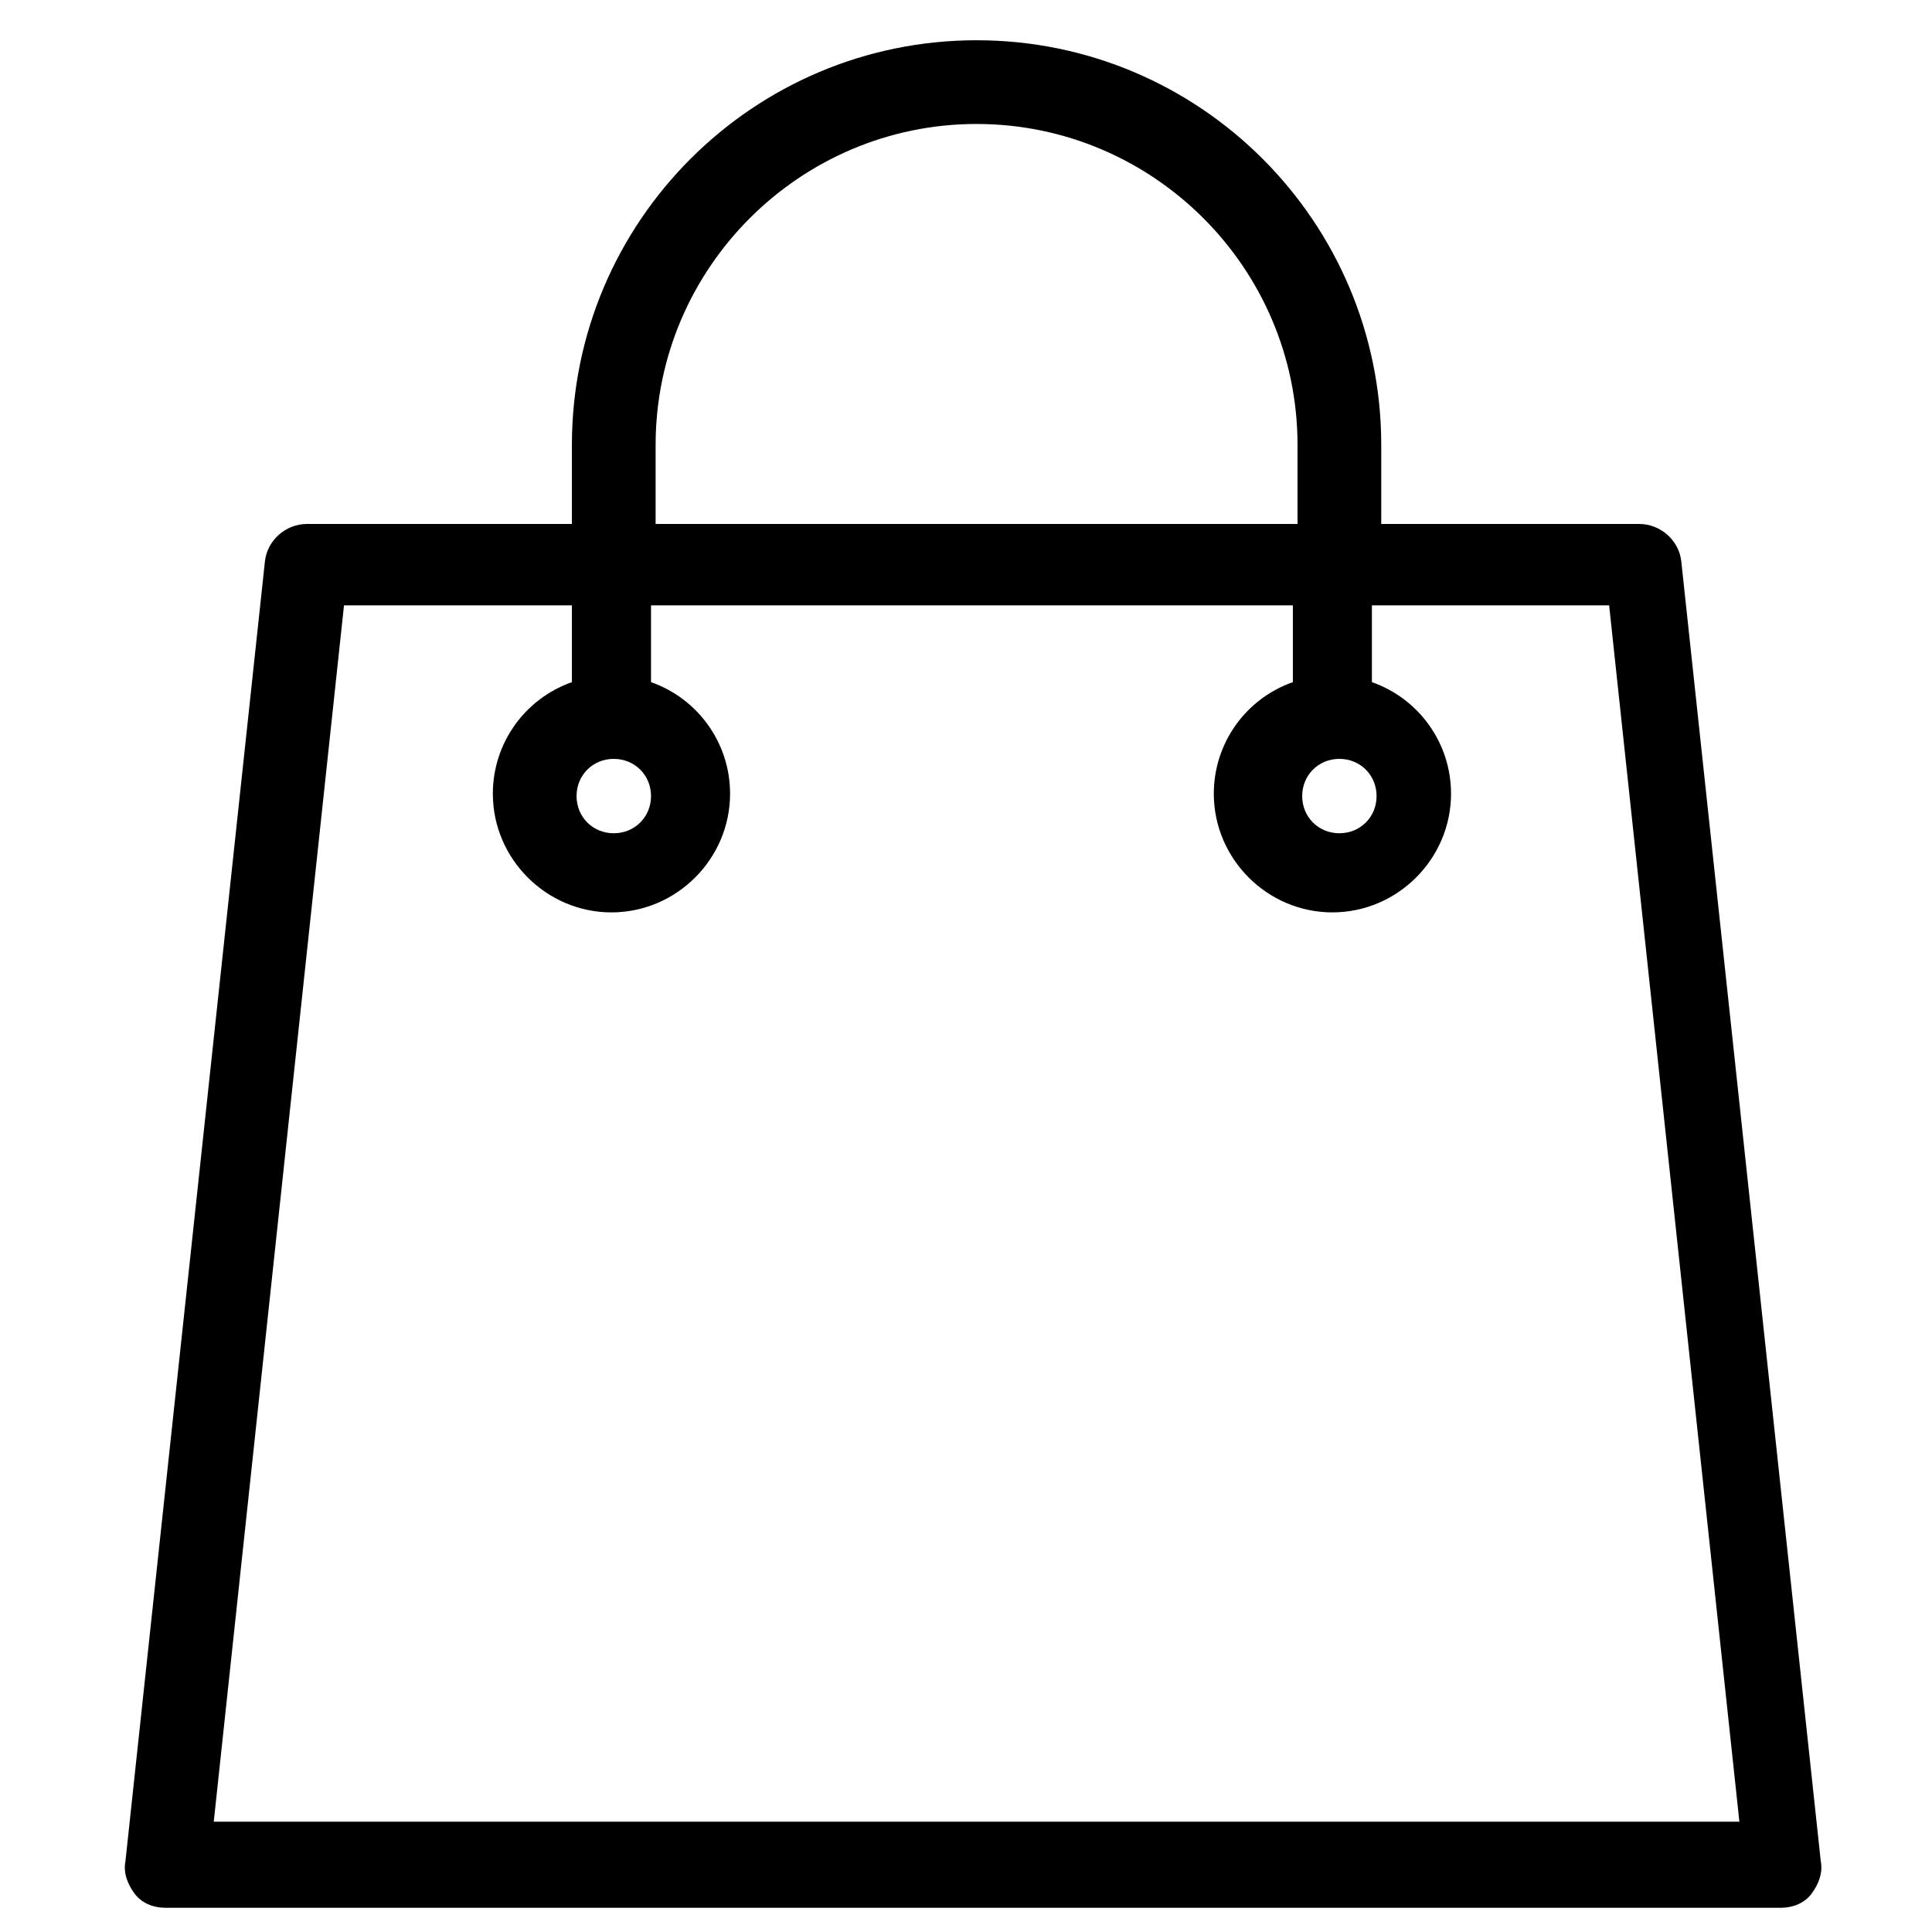
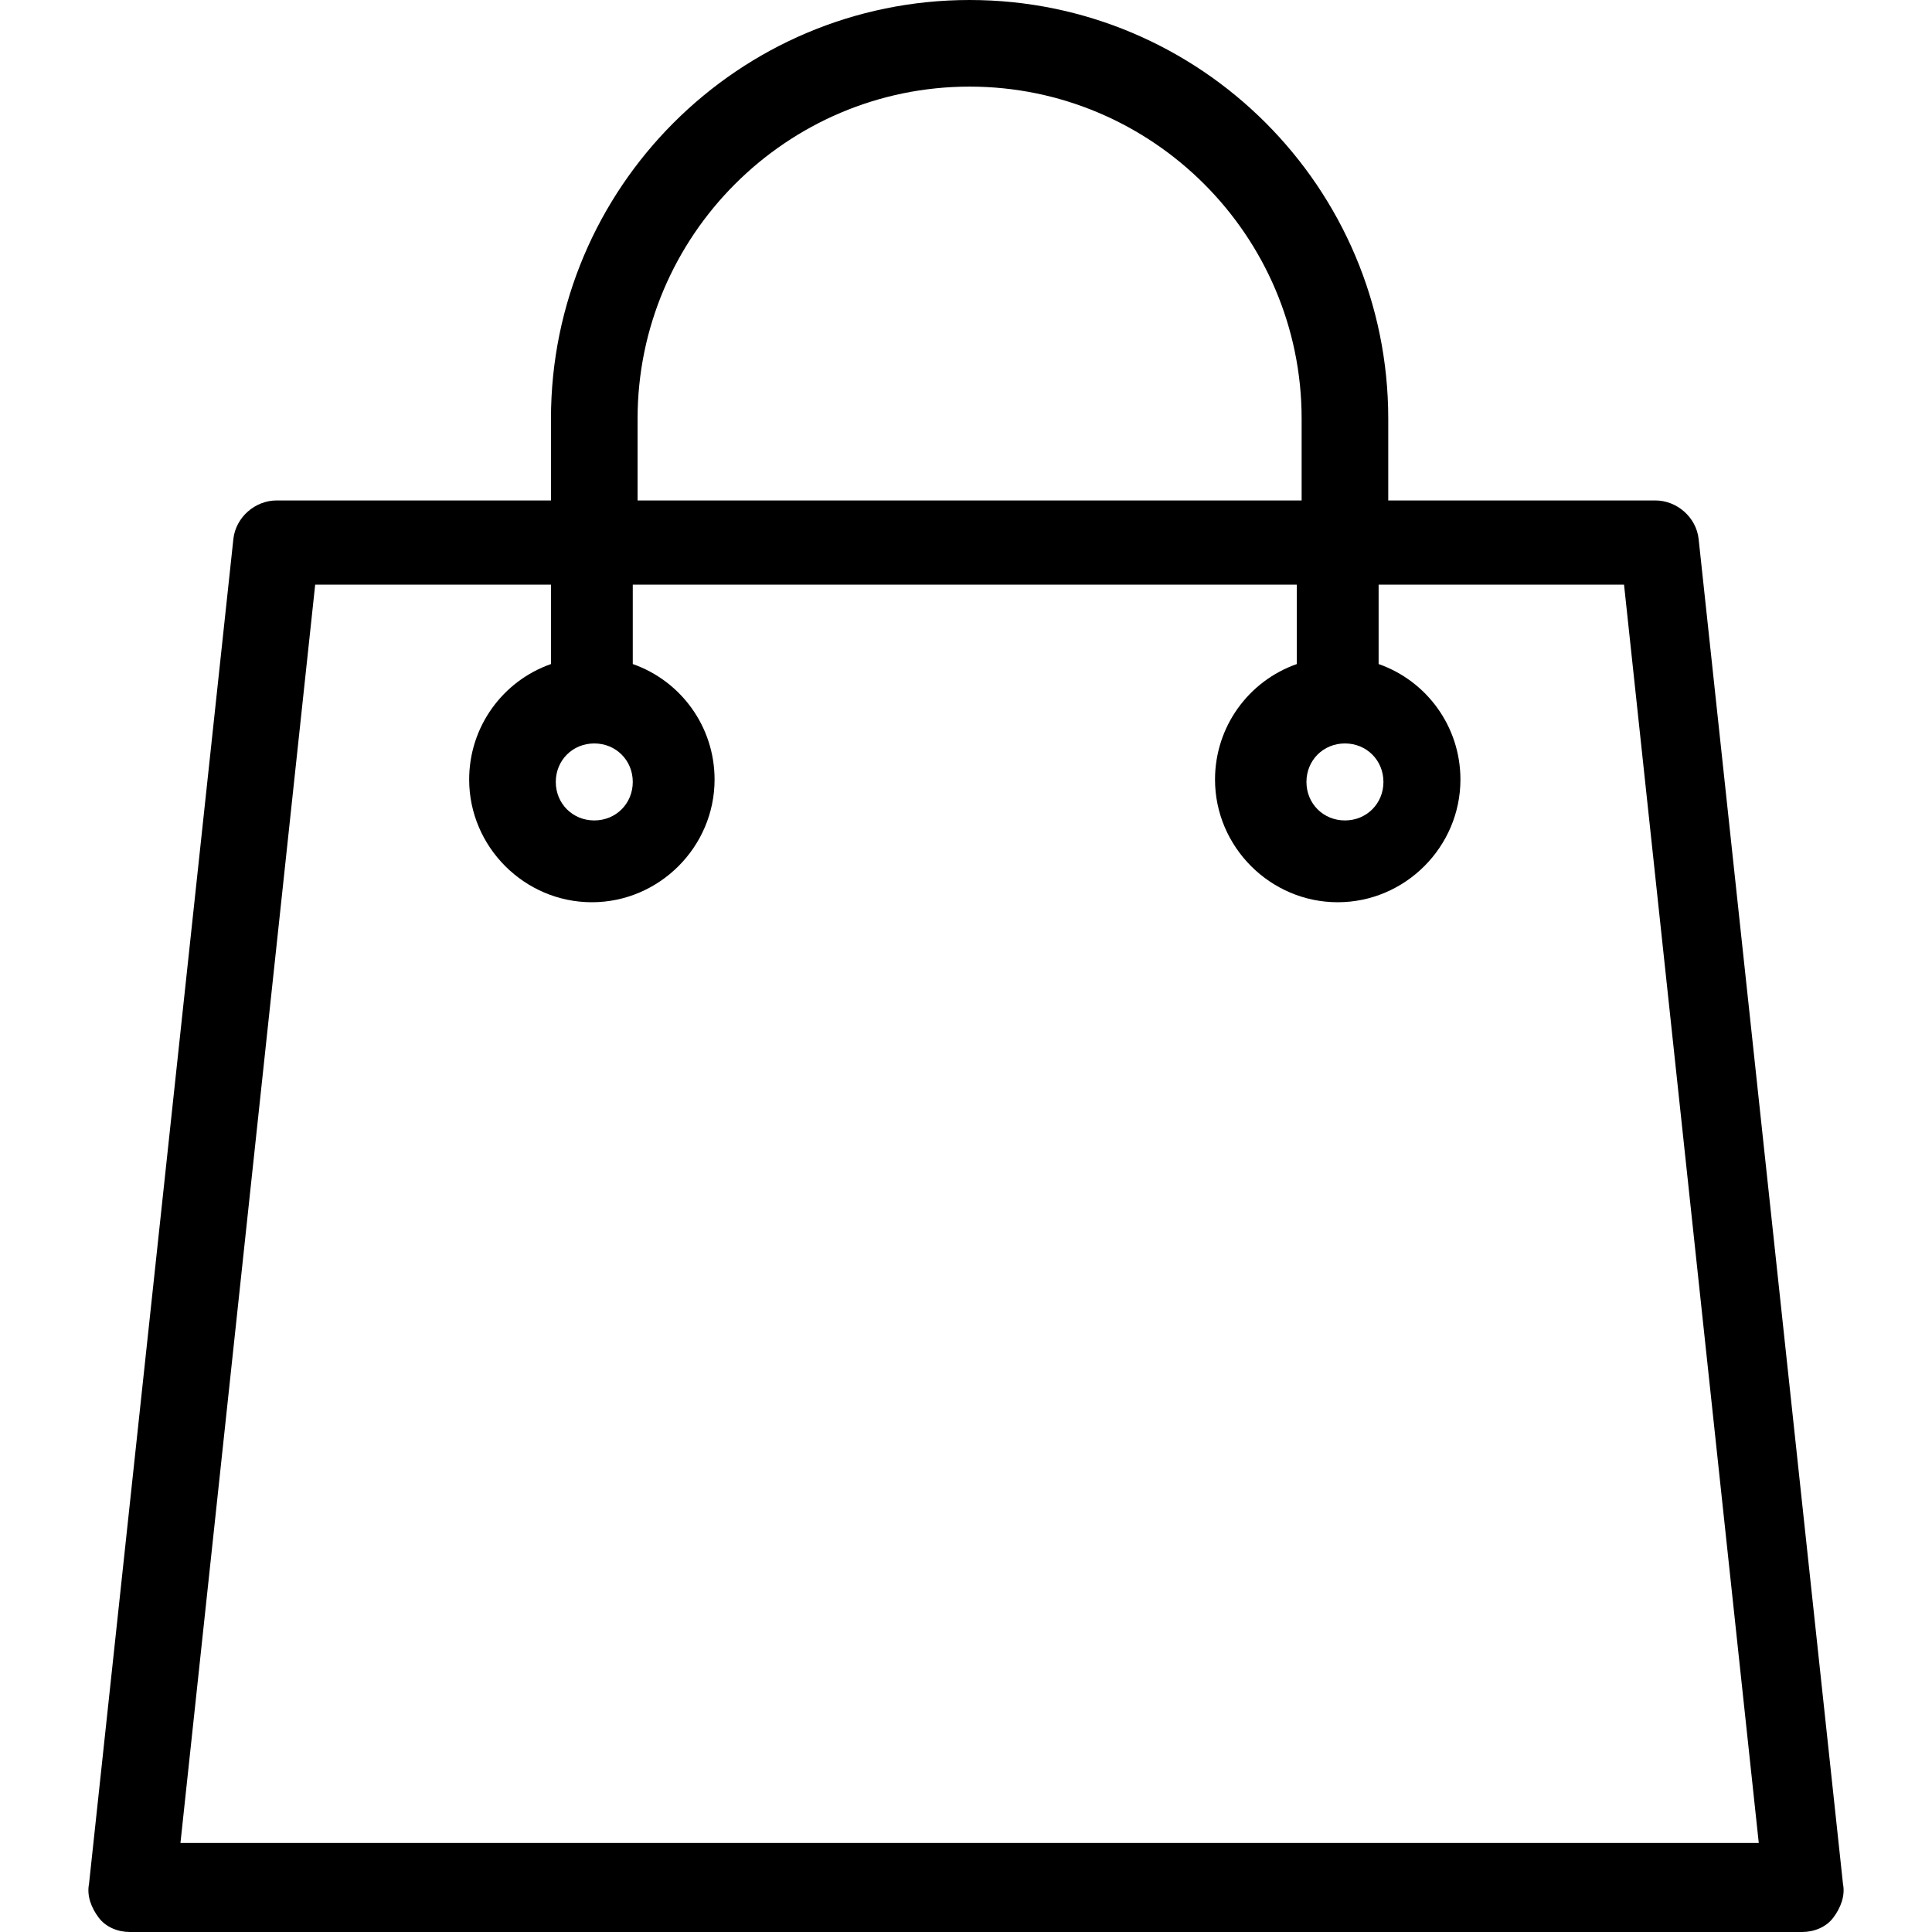
- <svg xmlns="http://www.w3.org/2000/svg" width="24" height="24" viewBox="0 0 24 24" version="1.1">
-   <g id="Canvas" fill="none" transform="translate(1.5 0)">
-     <g id="shopping-bag">
-       <g id="Shape">
-         <path fill-rule="evenodd" clip-rule="evenodd" d="M 21.068 22.621L 19.335 6.471C 19.306 6.211 19.075 6.009 18.815 6.009L 15.608 6.009L 15.608 5.027C 15.608 2.253 13.355 0 10.581 0C 7.808 0 5.554 2.253 5.554 5.027L 5.554 6.009L 2.261 6.009C 2.001 6.009 1.77 6.211 1.741 6.471L 0.008 22.621C -0.021 22.765 0.036 22.91 0.123 23.025C 0.21 23.141 0.354 23.199 0.499 23.199L 20.577 23.199C 20.721 23.199 20.866 23.141 20.953 23.025C 21.039 22.91 21.097 22.765 21.068 22.621ZM 15.088 8.927C 15.348 8.927 15.55 9.129 15.55 9.389C 15.55 9.649 15.348 9.851 15.088 9.851C 14.828 9.851 14.626 9.649 14.626 9.389C 14.626 9.129 14.828 8.927 15.088 8.927ZM 10.581 1.04C 8.386 1.04 6.594 2.831 6.594 5.027L 6.594 6.009L 14.568 6.009L 14.568 5.027C 14.568 2.831 12.777 1.04 10.581 1.04ZM 6.074 8.927C 6.334 8.927 6.537 9.129 6.537 9.389C 6.537 9.649 6.334 9.851 6.074 9.851C 5.814 9.851 5.612 9.649 5.612 9.389C 5.612 9.129 5.814 8.927 6.074 8.927ZM 2.723 7.02L 1.105 22.13L 20.057 22.13L 18.439 7.02L 15.492 7.02L 15.492 7.974C 16.07 8.176 16.475 8.725 16.475 9.36C 16.475 10.169 15.81 10.834 15.001 10.834C 14.192 10.834 13.528 10.169 13.528 9.36C 13.528 8.725 13.932 8.176 14.51 7.974L 14.51 7.02L 6.537 7.02L 6.537 7.974C 7.114 8.176 7.519 8.725 7.519 9.36C 7.519 10.169 6.854 10.834 6.045 10.834C 5.237 10.834 4.572 10.169 4.572 9.36C 4.572 8.725 4.977 8.176 5.554 7.974L 5.554 7.02L 2.723 7.02Z" transform="translate(0.050293 0.5)" fill="black" />
-       </g>
+ <svg xmlns="http://www.w3.org/2000/svg" version="1.1" id="Capa_1" x="0px" y="0px" viewBox="0 0 321.2 321.2" style="enable-background:new 0 0 321.2 321.2;" xml:space="preserve">
+   <g>
+     <g>
+       <path d="M306.4,313.2l-24-223.6c-0.4-3.6-3.6-6.4-7.2-6.4h-44.4V69.6c0-38.4-31.2-69.6-69.6-69.6c-38.4,0-69.6,31.2-69.6,69.6    v13.6H46c-3.6,0-6.8,2.8-7.2,6.4l-24,223.6c-0.4,2,0.4,4,1.6,5.6c1.2,1.6,3.2,2.4,5.2,2.4h278c2,0,4-0.8,5.2-2.4    C306,317.2,306.8,315.2,306.4,313.2z M223.6,123.6c3.6,0,6.4,2.8,6.4,6.4c0,3.6-2.8,6.4-6.4,6.4c-3.6,0-6.4-2.8-6.4-6.4    C217.2,126.4,220,123.6,223.6,123.6z M106,69.6c0-30.4,24.8-55.2,55.2-55.2c30.4,0,55.2,24.8,55.2,55.2v13.6H106V69.6z     M98.8,123.6c3.6,0,6.4,2.8,6.4,6.4c0,3.6-2.8,6.4-6.4,6.4c-3.6,0-6.4-2.8-6.4-6.4C92.4,126.4,95.2,123.6,98.8,123.6z M30,306.4    L52.4,97.2h39.2v13.2c-8,2.8-13.6,10.4-13.6,19.2c0,11.2,9.2,20.4,20.4,20.4c11.2,0,20.4-9.2,20.4-20.4c0-8.8-5.6-16.4-13.6-19.2    V97.2h110.4v13.2c-8,2.8-13.6,10.4-13.6,19.2c0,11.2,9.2,20.4,20.4,20.4c11.2,0,20.4-9.2,20.4-20.4c0-8.8-5.6-16.4-13.6-19.2V97.2    H270l22.4,209.2H30z" />
    </g>
  </g>
</svg>
